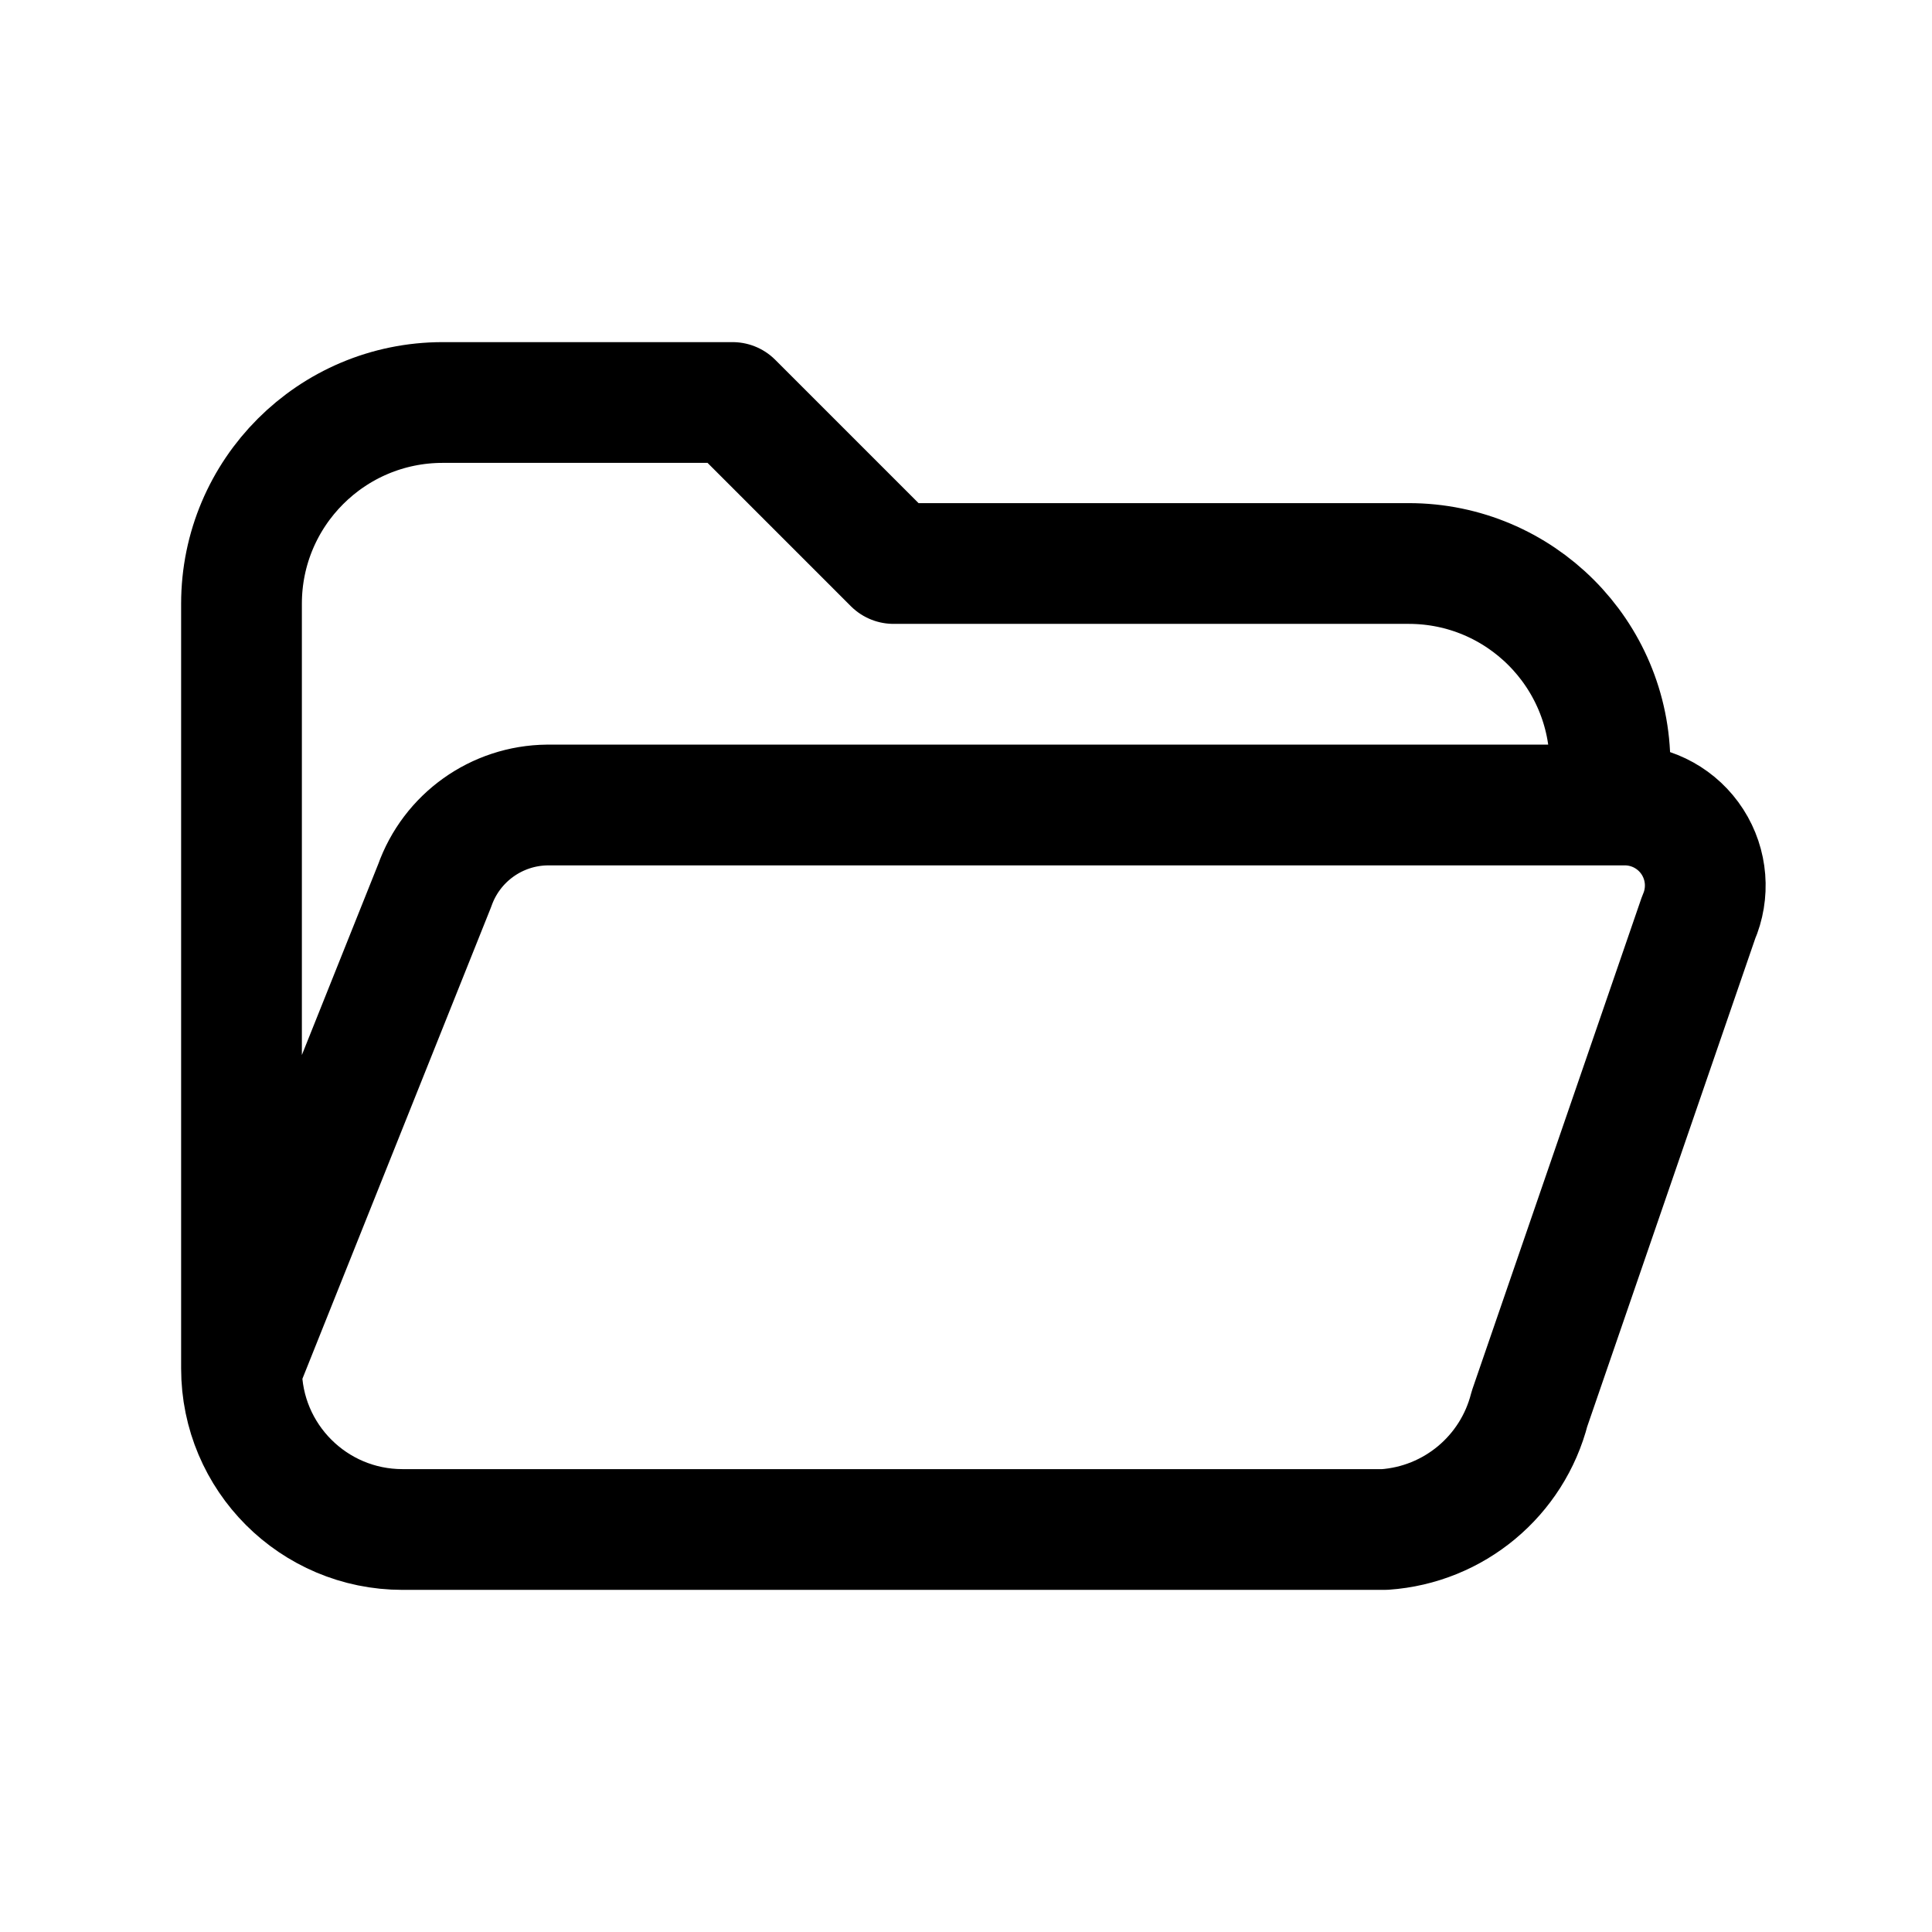
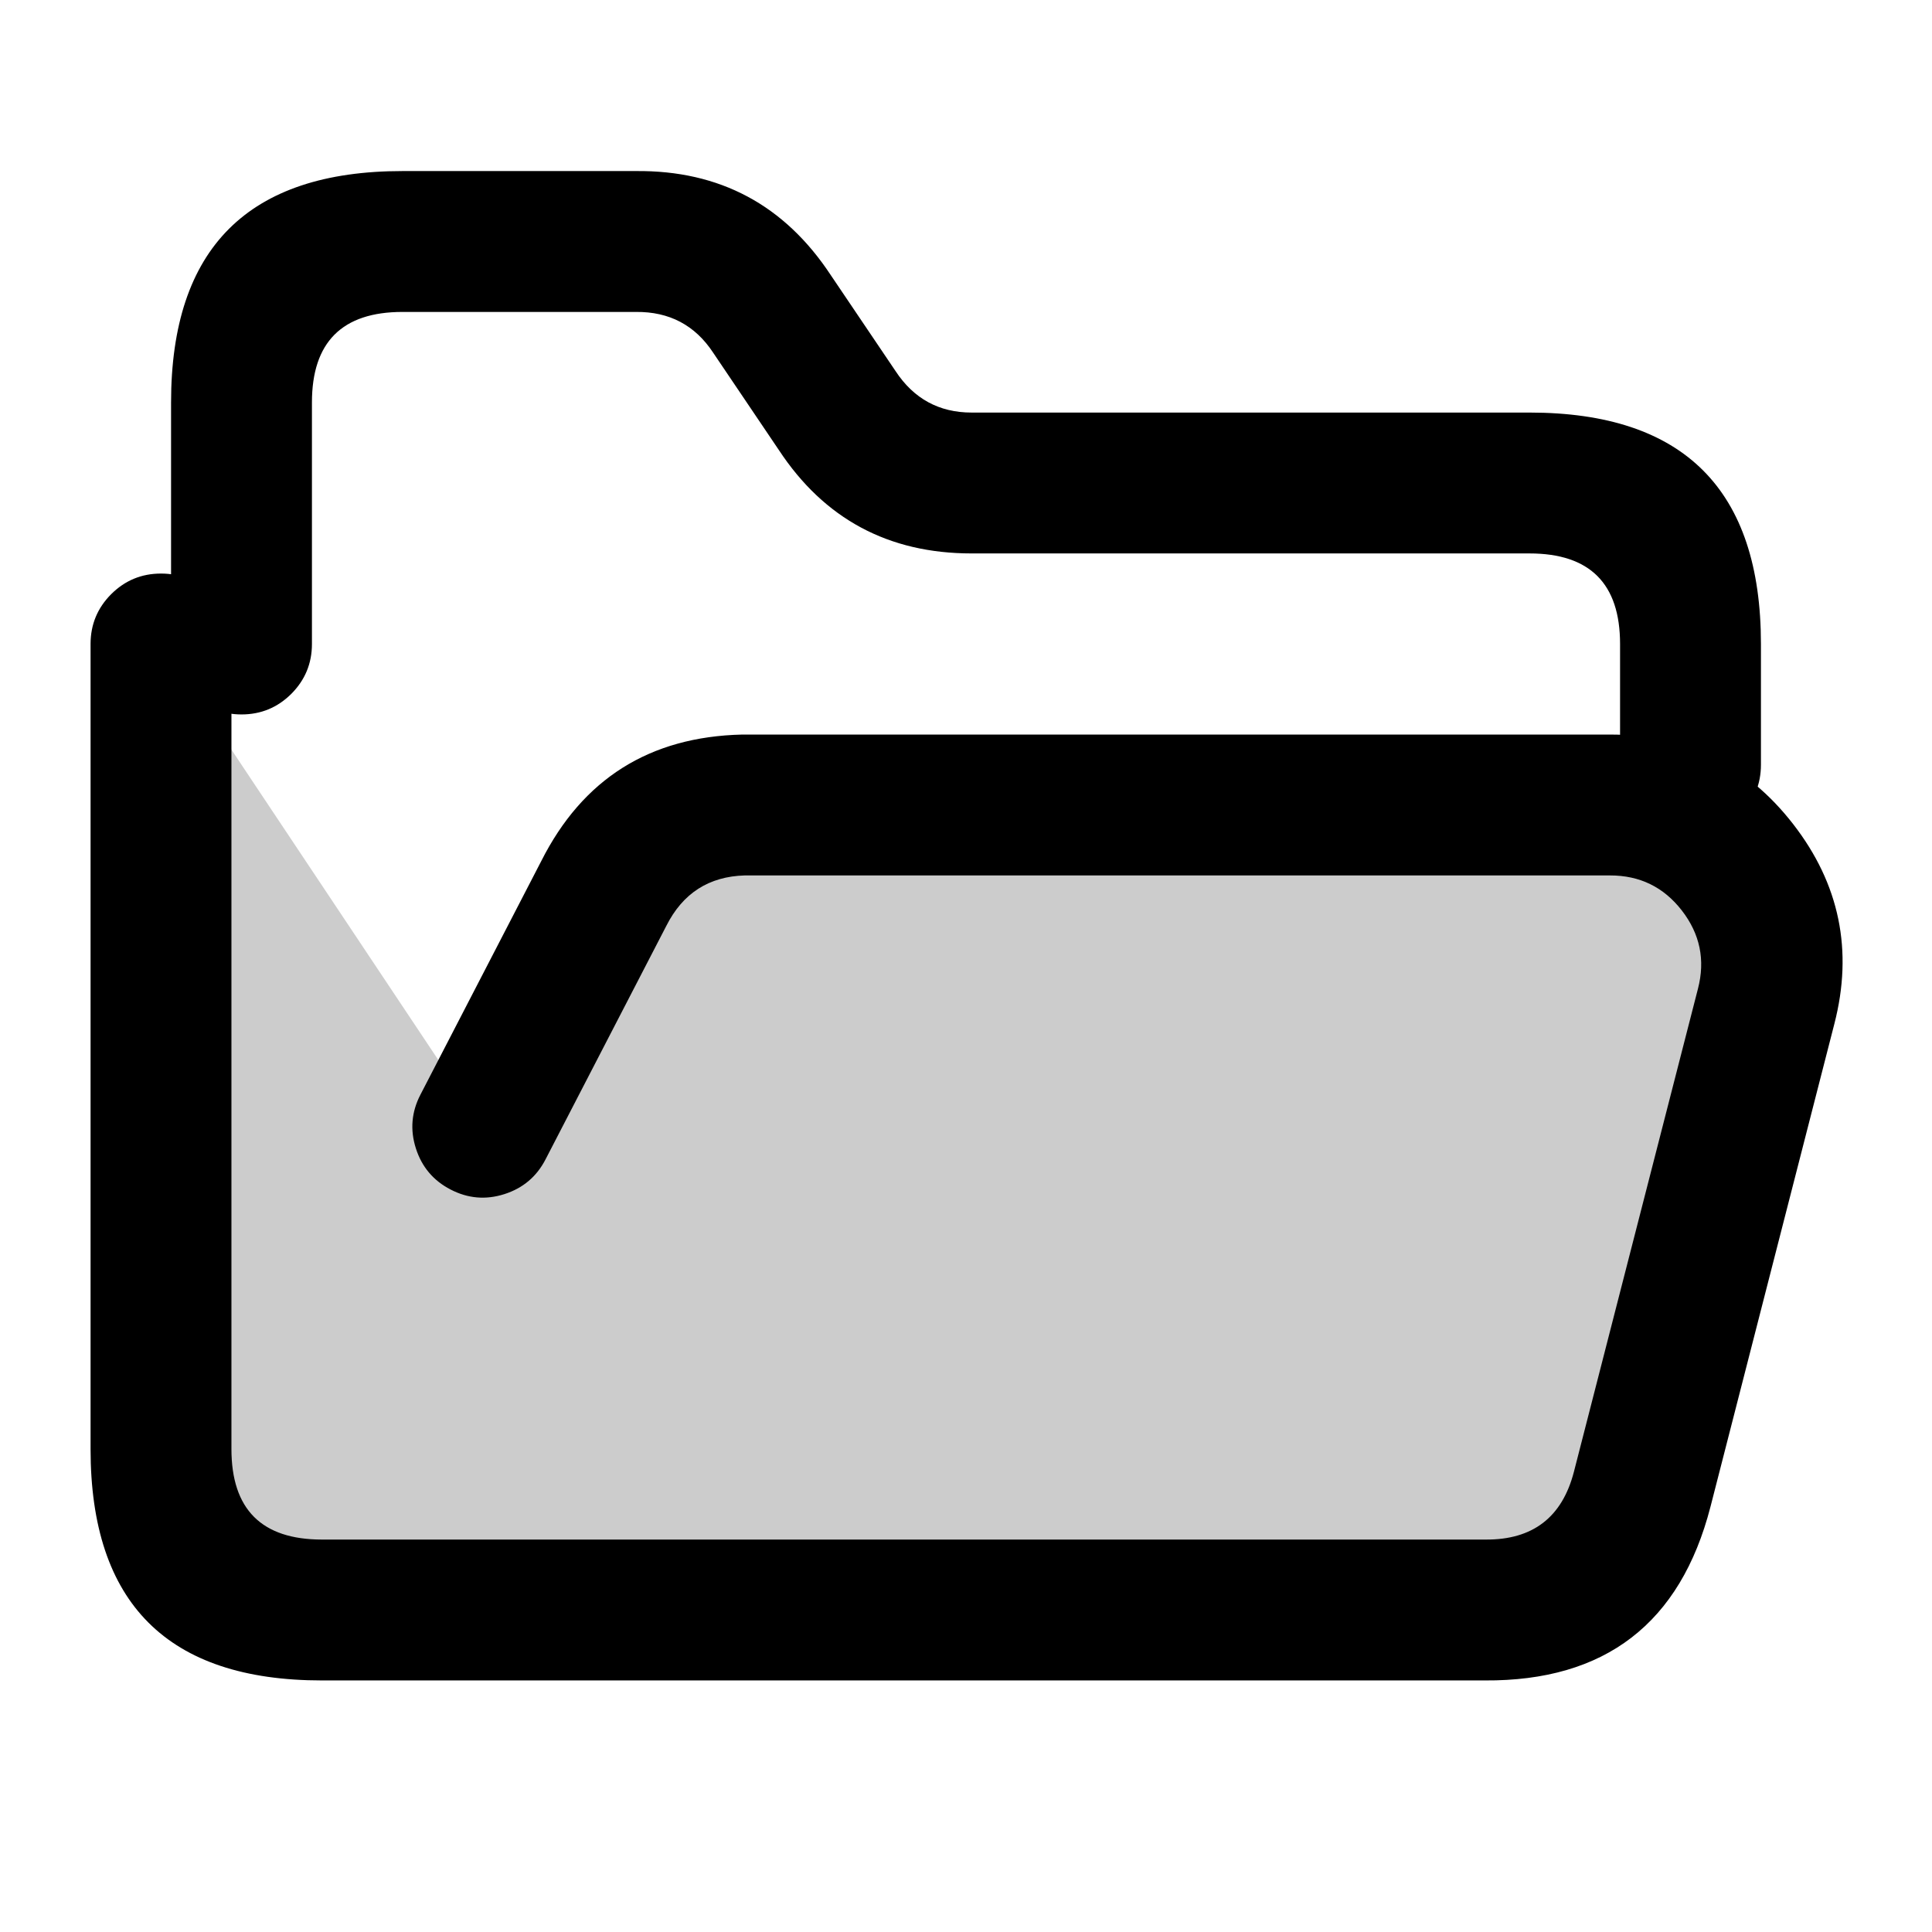
- <svg xmlns="http://www.w3.org/2000/svg" width="24" height="24" viewBox="0 0 24 24" fill="none" stroke="currentColor" stroke-width="1.5" stroke-linecap="round" stroke-linejoin="round">
-   <path d="M3 17V7.5A2.5 2.5 0 0 1 5.5 5h3.6l2 2h6.4A2.5 2.5 0 0 1 20 9.5V10M3 17l2.4-6a1.5 1.5 0 0 1 1.4-1h13.4a1 1 0 0 1 .9 1.4L19 17.5a2 2 0 0 1-1.8 1.5H5a2 2 0 0 1-2-2z" />
+ <svg xmlns="http://www.w3.org/2000/svg" width="24" height="24" viewBox="0 0 24 24">
+   <path fill="currentColor" d="M2.125,8 L2.125,5 Q2.125,2.125 5,2.125 L7.9,2.125 Q9.459,2.11 10.321,3.419 L11.125,4.61 Q11.464,5.125 12.07,5.125 L19,5.125 Q21.875,5.125 21.875,8 L21.875,9.5 Q21.875,9.862 21.619,10.119 Q21.362,10.375 21,10.375 Q20.638,10.375 20.381,10.119 Q20.125,9.862 20.125,9.5 L20.125,8 Q20.125,6.875 19,6.875 L12.07,6.875 Q10.521,6.875 9.675,5.59 L8.859,4.381 Q8.522,3.869 7.9,3.875 L5,3.875 Q3.875,3.875 3.875,5 L3.875,8 Q3.875,8.362 3.619,8.619 Q3.362,8.875 3,8.875 Q2.638,8.875 2.381,8.619 Q2.125,8.362 2.125,8 Z" />
+   <path fill="currentColor" opacity="0.2" d="M6,14 L7.5,11.1 A2 2 0 0 1 9.24,10 L20,10 A2 2 0 0 1 21.94,12.5 L20.4,18.5 A2 2 0 0 1 18.45,20 L4,20 A2 2 0 0 1 2,18 L2,8" />
+   <path fill="currentColor" d="M5.223,13.598 L6.723,10.698 Q7.495,9.165 9.22,9.125 Q9.23,9.125 9.24,9.125 L20,9.125 Q21.41,9.123 22.275,10.237 Q23.14,11.352 22.787,12.719 L21.248,18.718 Q20.687,20.89 18.444,20.875 L4,20.875 Q1.125,20.875 1.125,18 L1.125,8 Q1.125,7.638 1.381,7.381 Q1.638,7.125 2,7.125 Q2.362,7.125 2.619,7.381 Q2.875,7.638 2.875,8 L2.875,18 Q2.875,19.125 4,19.125 L18.456,19.125 Q19.333,19.131 19.552,18.282 L21.093,12.281 Q21.231,11.747 20.892,11.31 Q20.554,10.874 20,10.875 L9.251,10.875 Q8.583,10.894 8.277,11.502 L6.777,14.402 Q6.611,14.724 6.265,14.834 Q5.92,14.944 5.598,14.777 Q5.276,14.611 5.166,14.265 Q5.056,13.92 5.223,13.598 Z" />
</svg>
